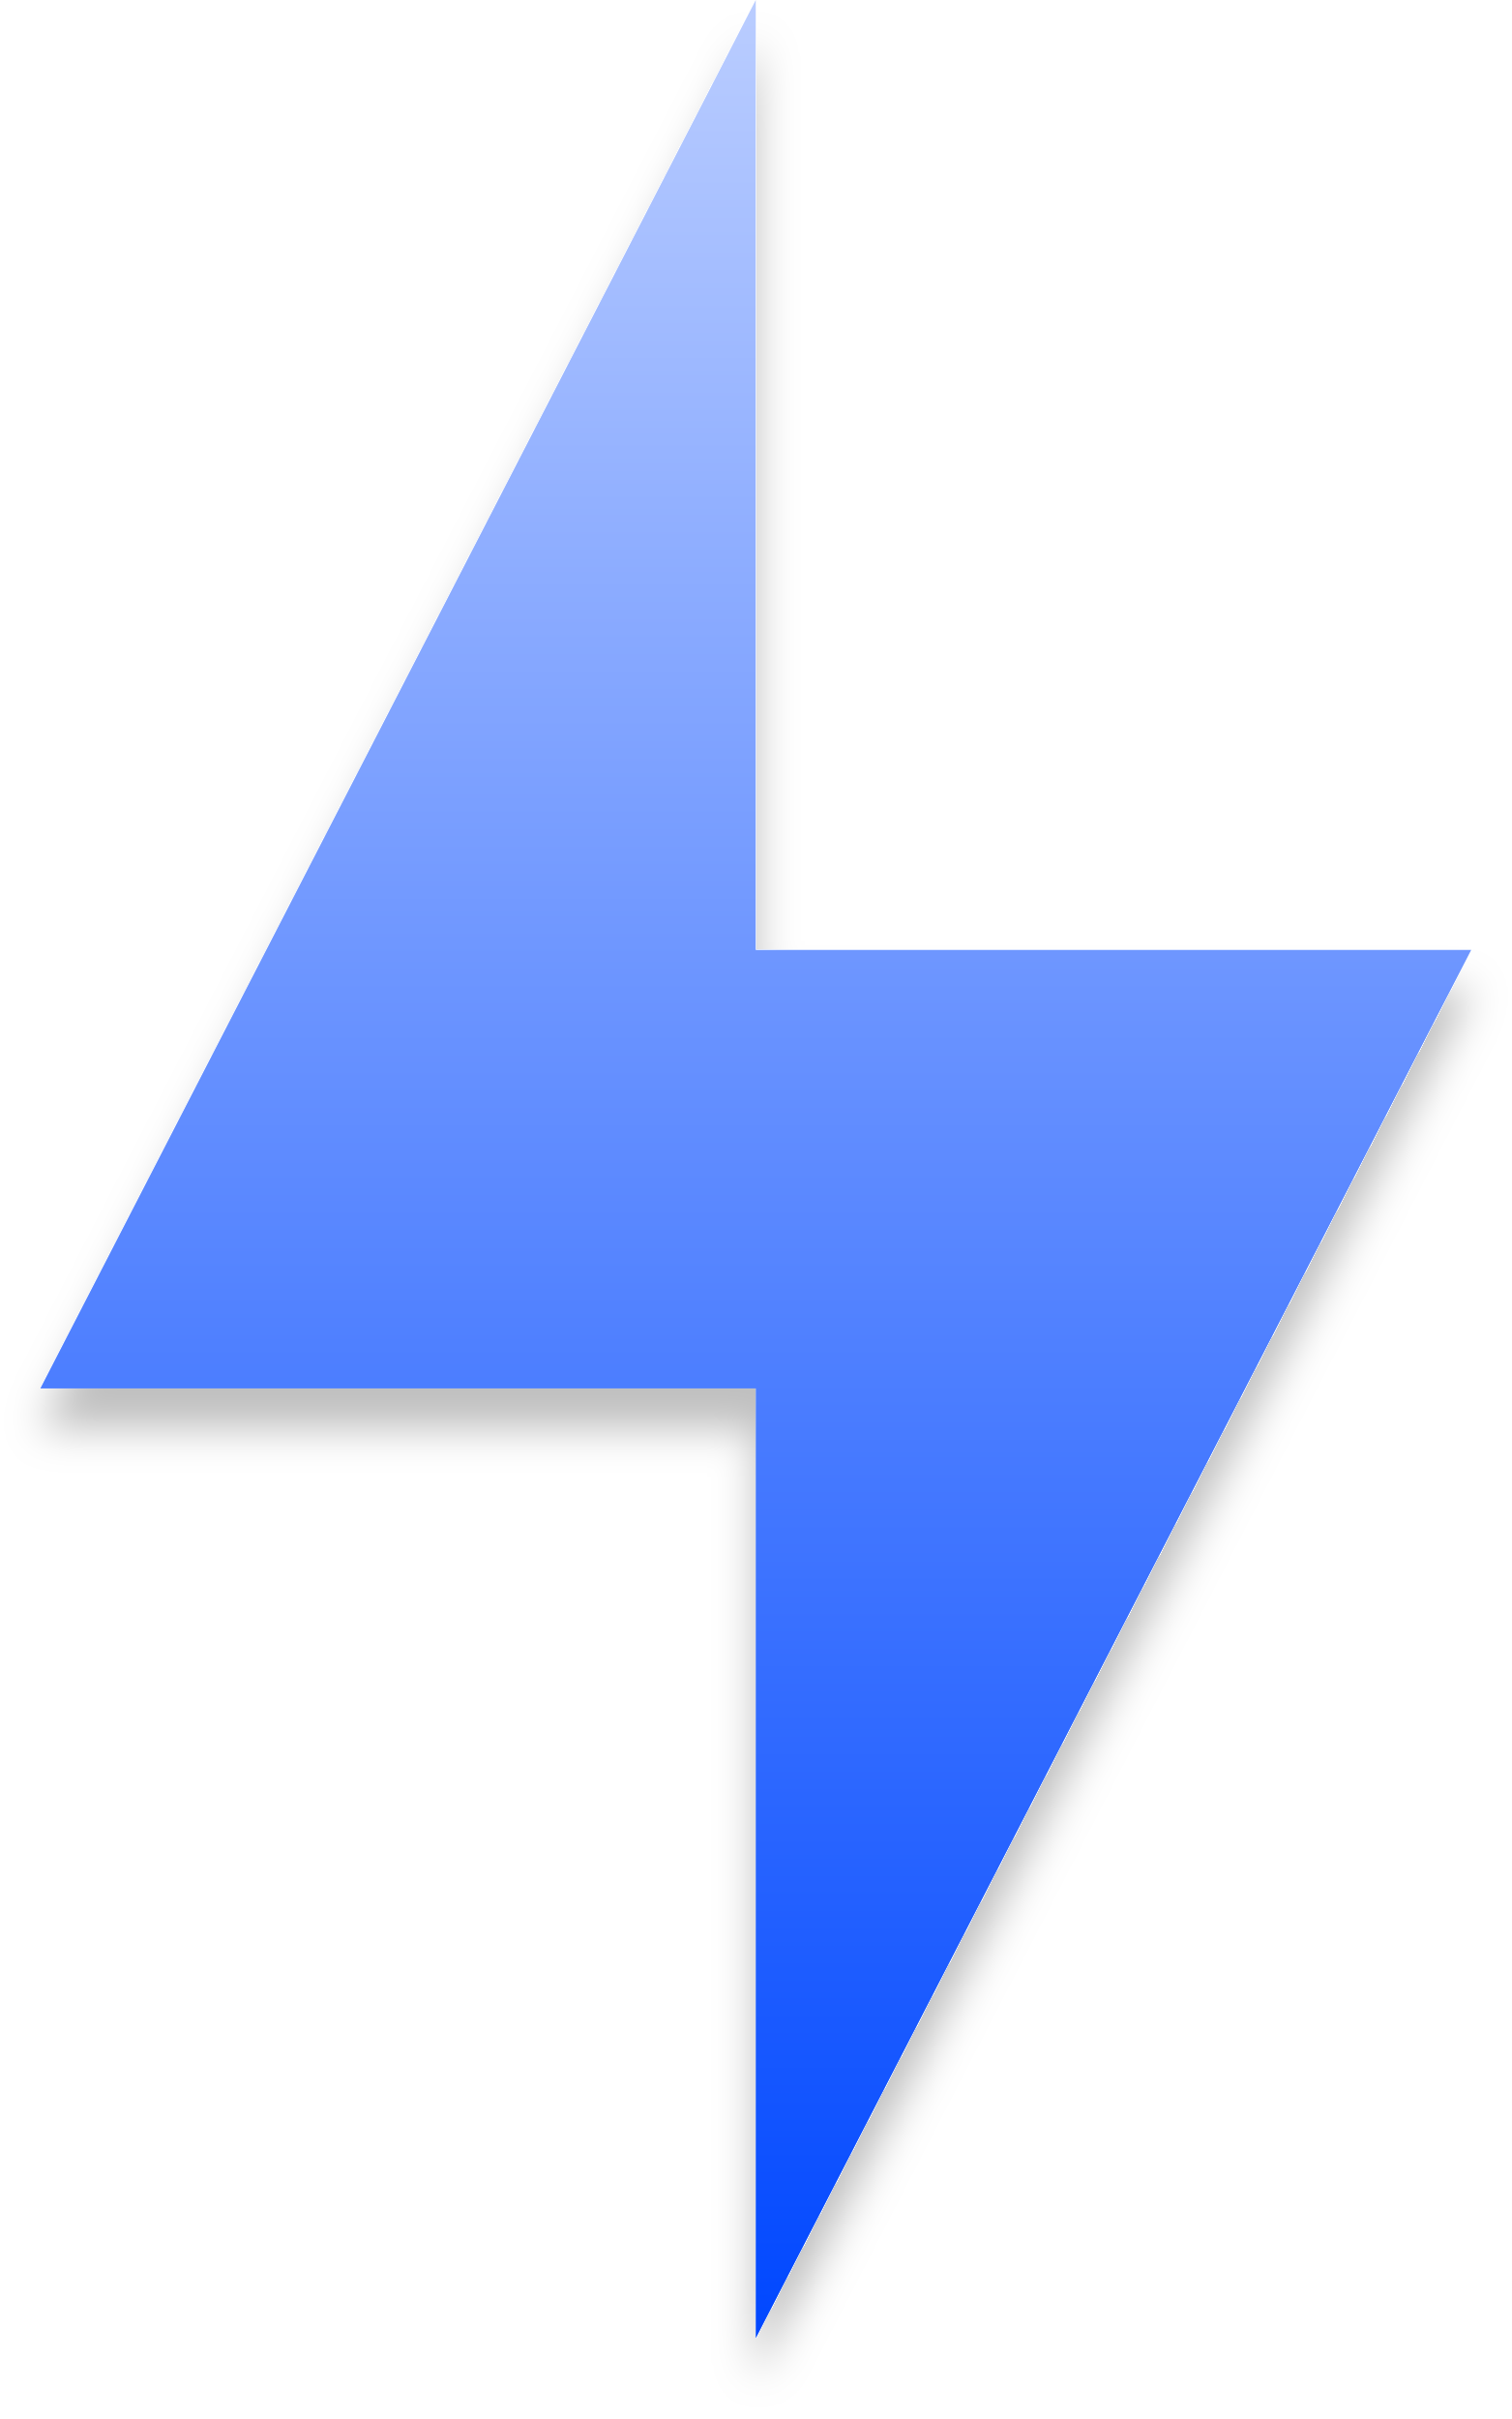
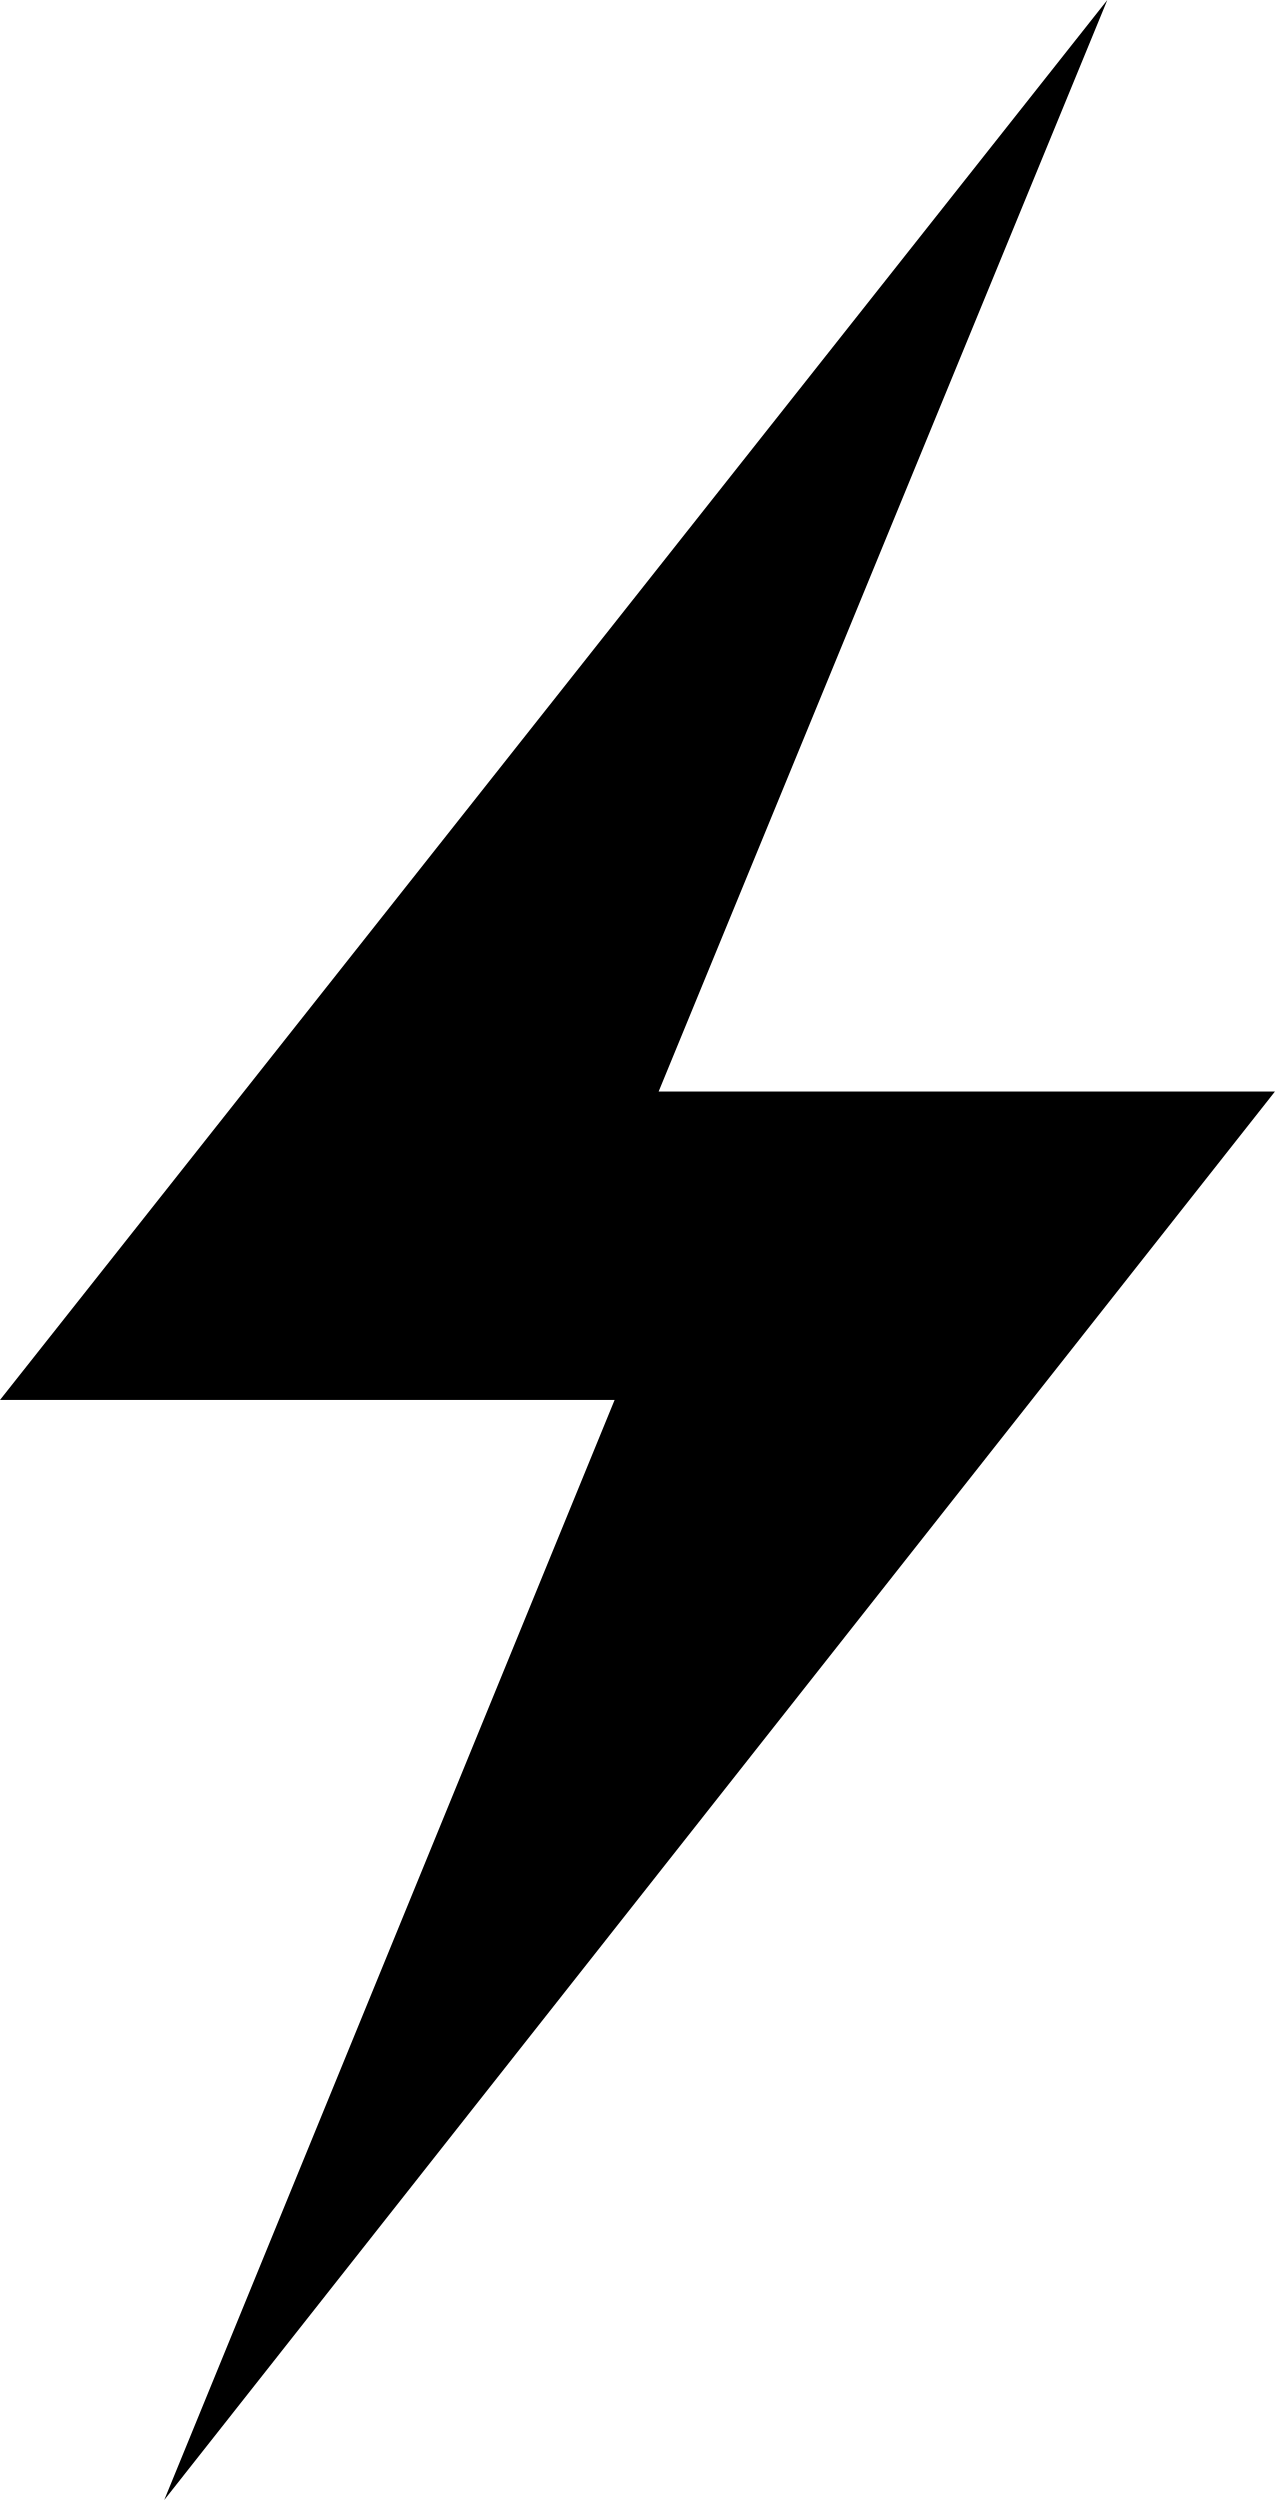
- <svg xmlns="http://www.w3.org/2000/svg" width="150" height="240" viewBox="0 0 150 240" fill="none">
-   <g filter="url(#filter0_d_634_9)">
-     <path d="M146 94.246H75V0L4 137.754H75V232L146 94.246Z" fill="url(#paint0_linear_634_9)" />
-   </g>
-   <defs>
-     <filter id="filter0_d_634_9" x="0" y="0" width="150" height="240" filterUnits="userSpaceOnUse" color-interpolation-filters="sRGB">
-       <feFlood flood-opacity="0" result="BackgroundImageFix" />
-       <feColorMatrix in="SourceAlpha" type="matrix" values="0 0 0 0 0 0 0 0 0 0 0 0 0 0 0 0 0 0 127 0" result="hardAlpha" />
-       <feOffset dy="4" />
-       <feGaussianBlur stdDeviation="2" />
-       <feComposite in2="hardAlpha" operator="out" />
-       <feColorMatrix type="matrix" values="0 0 0 0 0 0 0 0 0 0 0 0 0 0 0 0 0 0 0.25 0" />
-       <feBlend mode="normal" in2="BackgroundImageFix" result="effect1_dropShadow_634_9" />
-       <feBlend mode="normal" in="SourceGraphic" in2="effect1_dropShadow_634_9" result="shape" />
-     </filter>
-     <linearGradient id="paint0_linear_634_9" x1="75" y1="0" x2="75" y2="232" gradientUnits="userSpaceOnUse">
-       <stop stop-color="#BACDFF" />
-       <stop offset="1" stop-color="#0047FF" />
-     </linearGradient>
-   </defs>
+ <svg xmlns="http://www.w3.org/2000/svg" width="230" height="451" viewBox="0 0 230 451" fill="none">
+   <path d="M230 196.912H118.818L199.761 0L0 252.55H110.876L29.628 451L230 196.912Z" fill="black" />
</svg>
